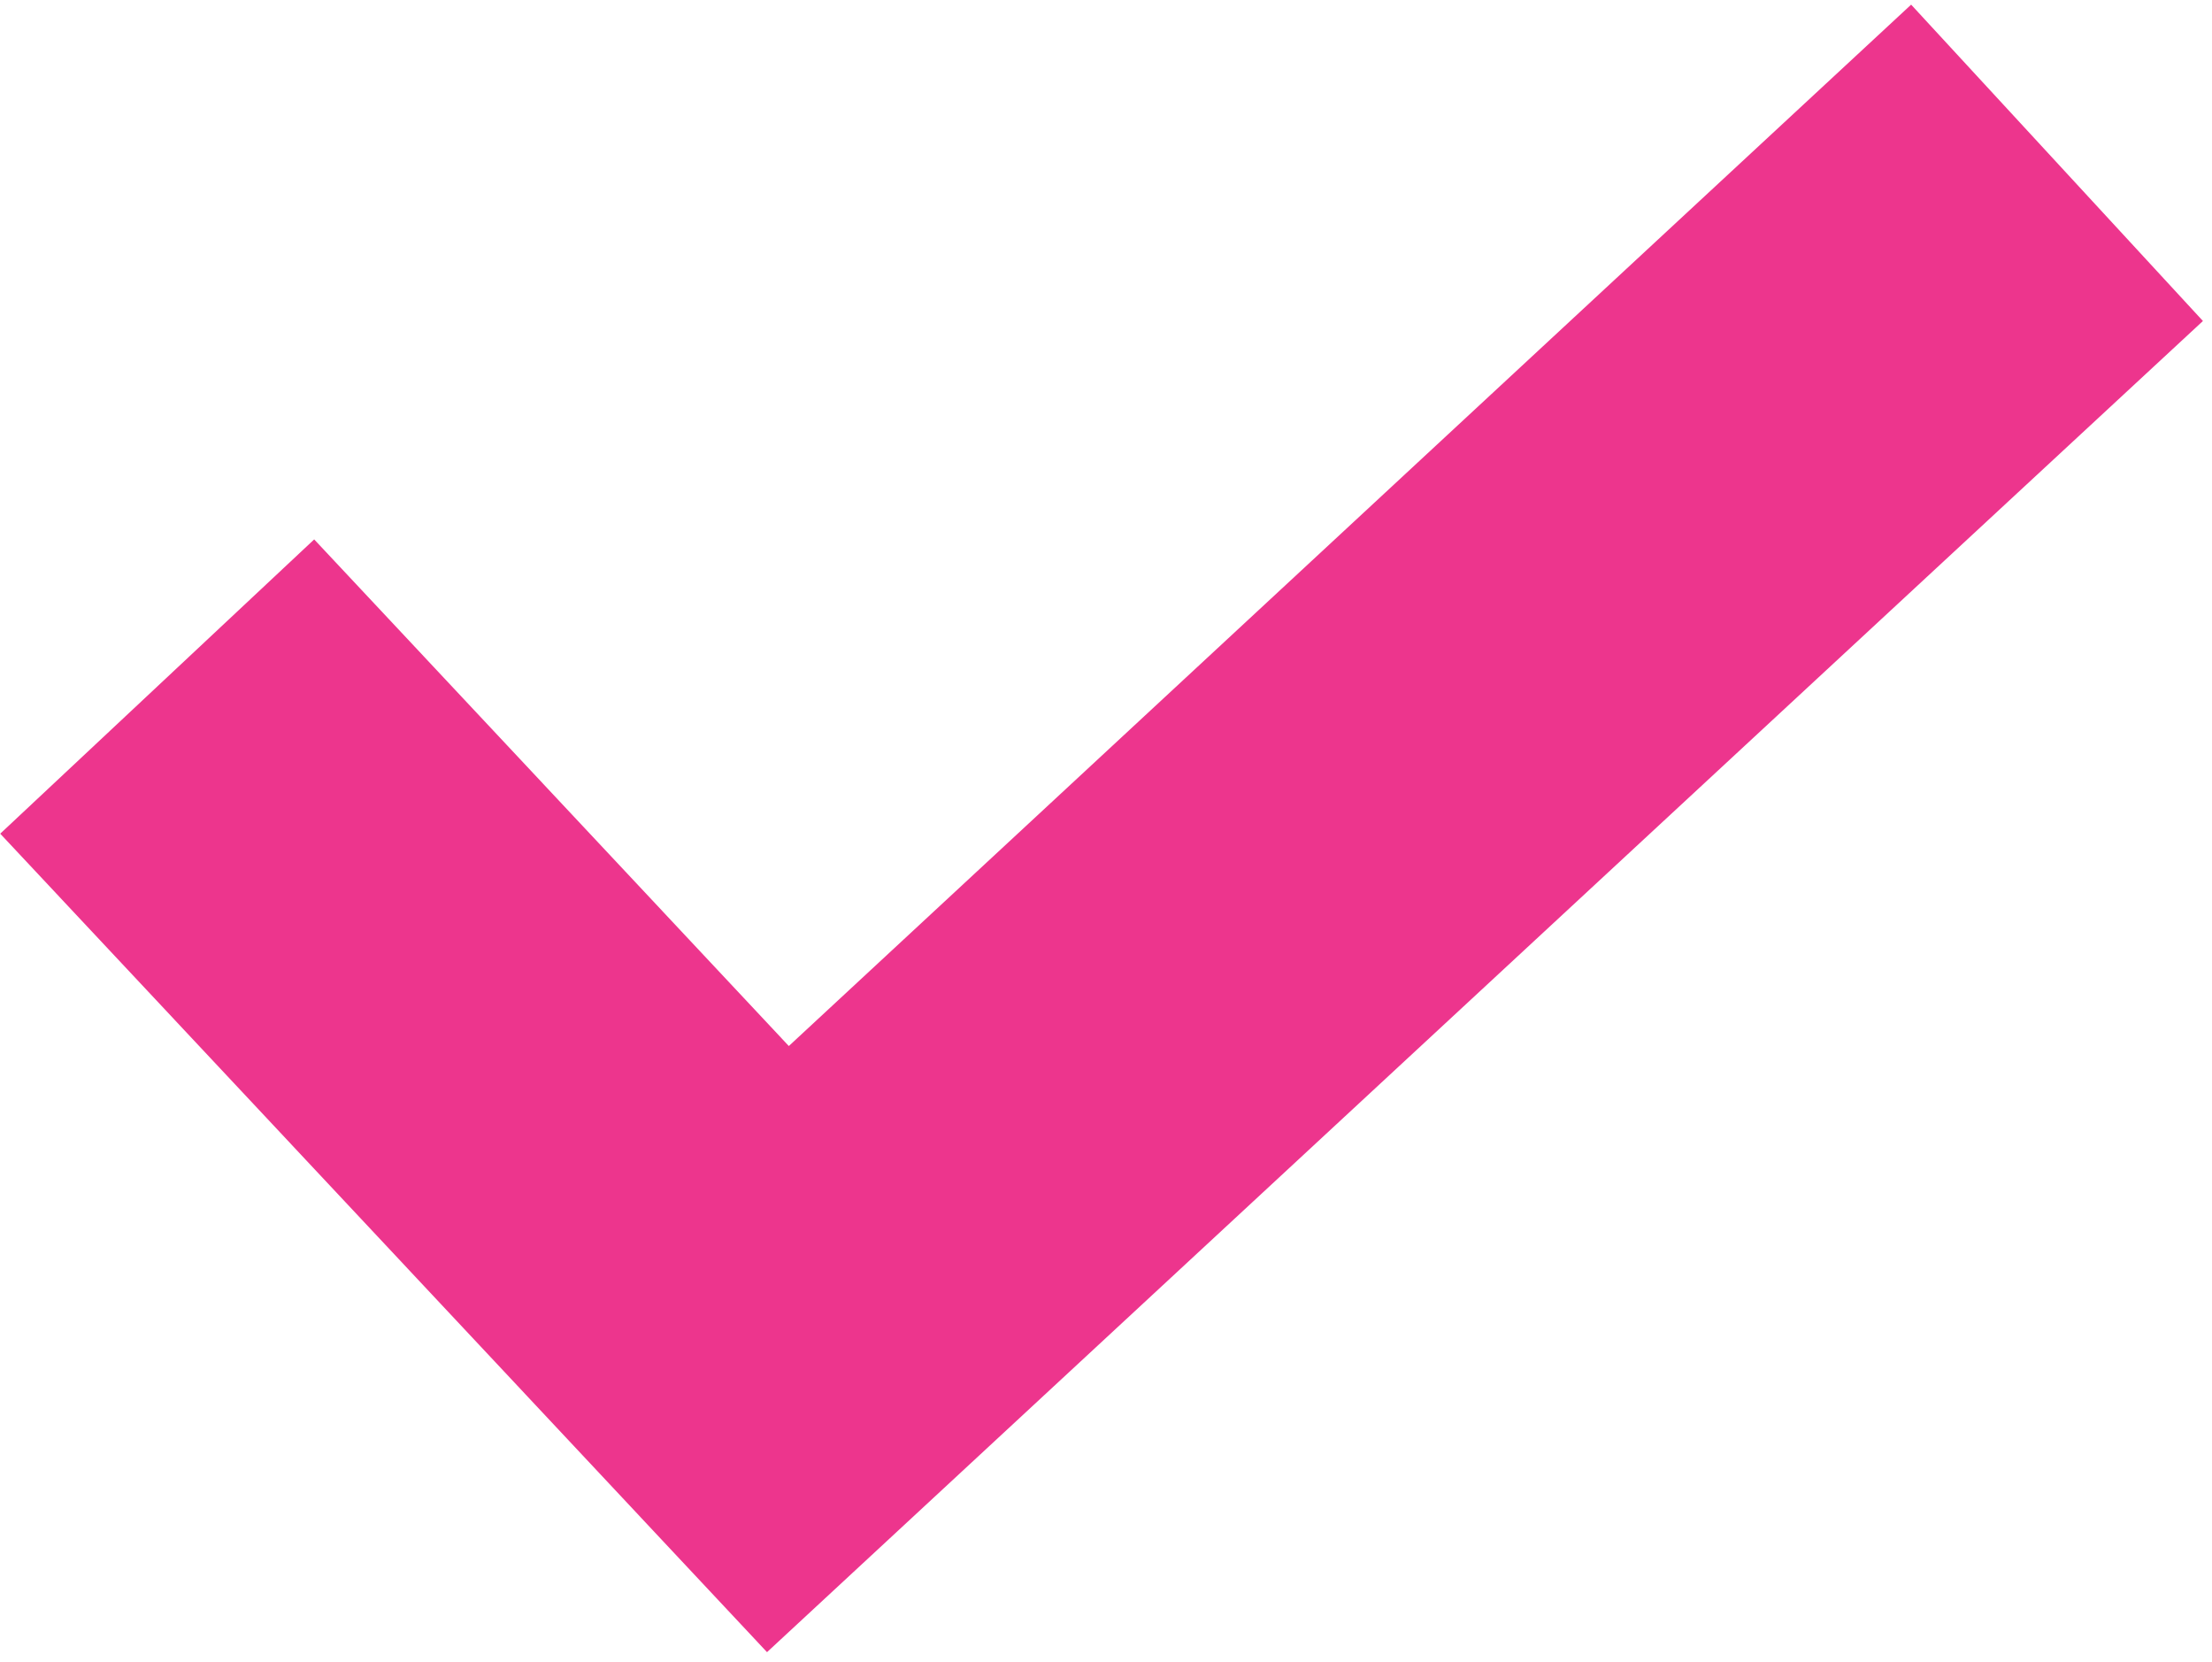
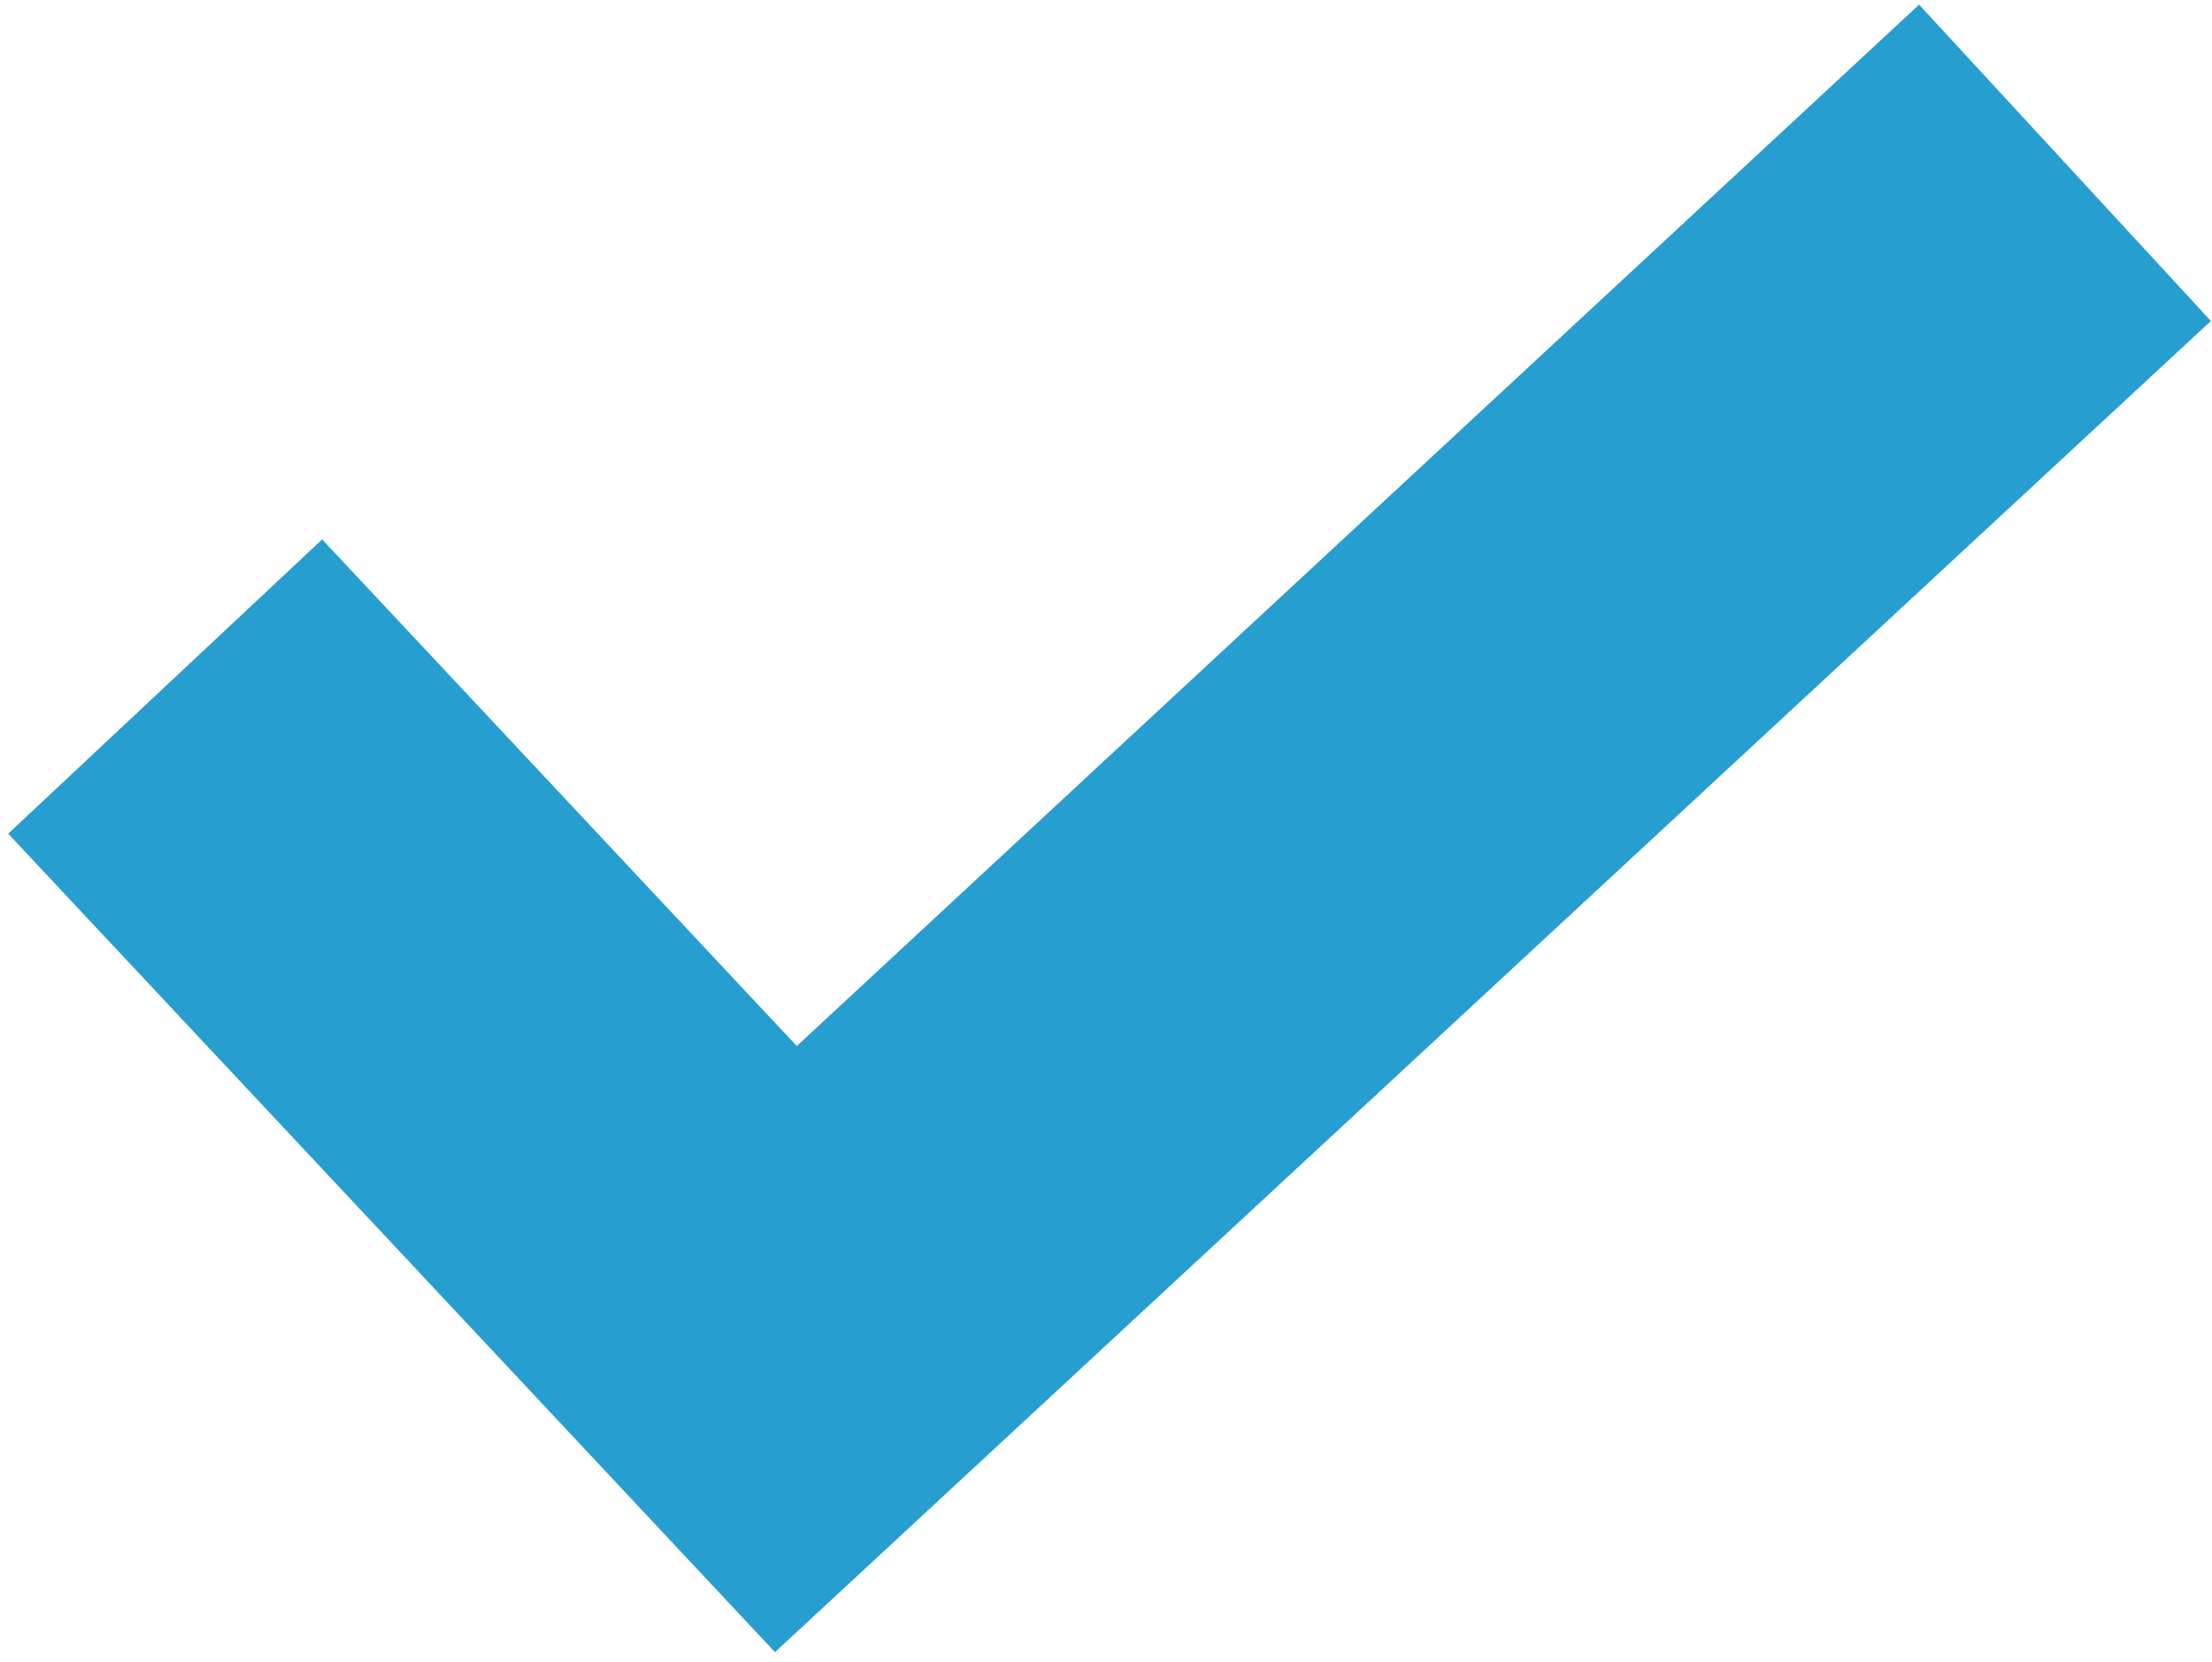
<svg xmlns="http://www.w3.org/2000/svg" width="209" height="157" viewBox="0 0 209 157" fill="none">
-   <path id="Vector" d="M180.573 0.438L74.532 98.813L29.686 50.955L0.021 78.754L72.471 156.071L208.143 30.323L180.573 0.438Z" fill="#ED358D" />
+   <path d="M181.326 0.438L75.285 98.813L30.439 50.955L0.773 78.754L73.224 156.071L208.896 30.323L181.326 0.438Z" fill="#279ED0" />
</svg>
